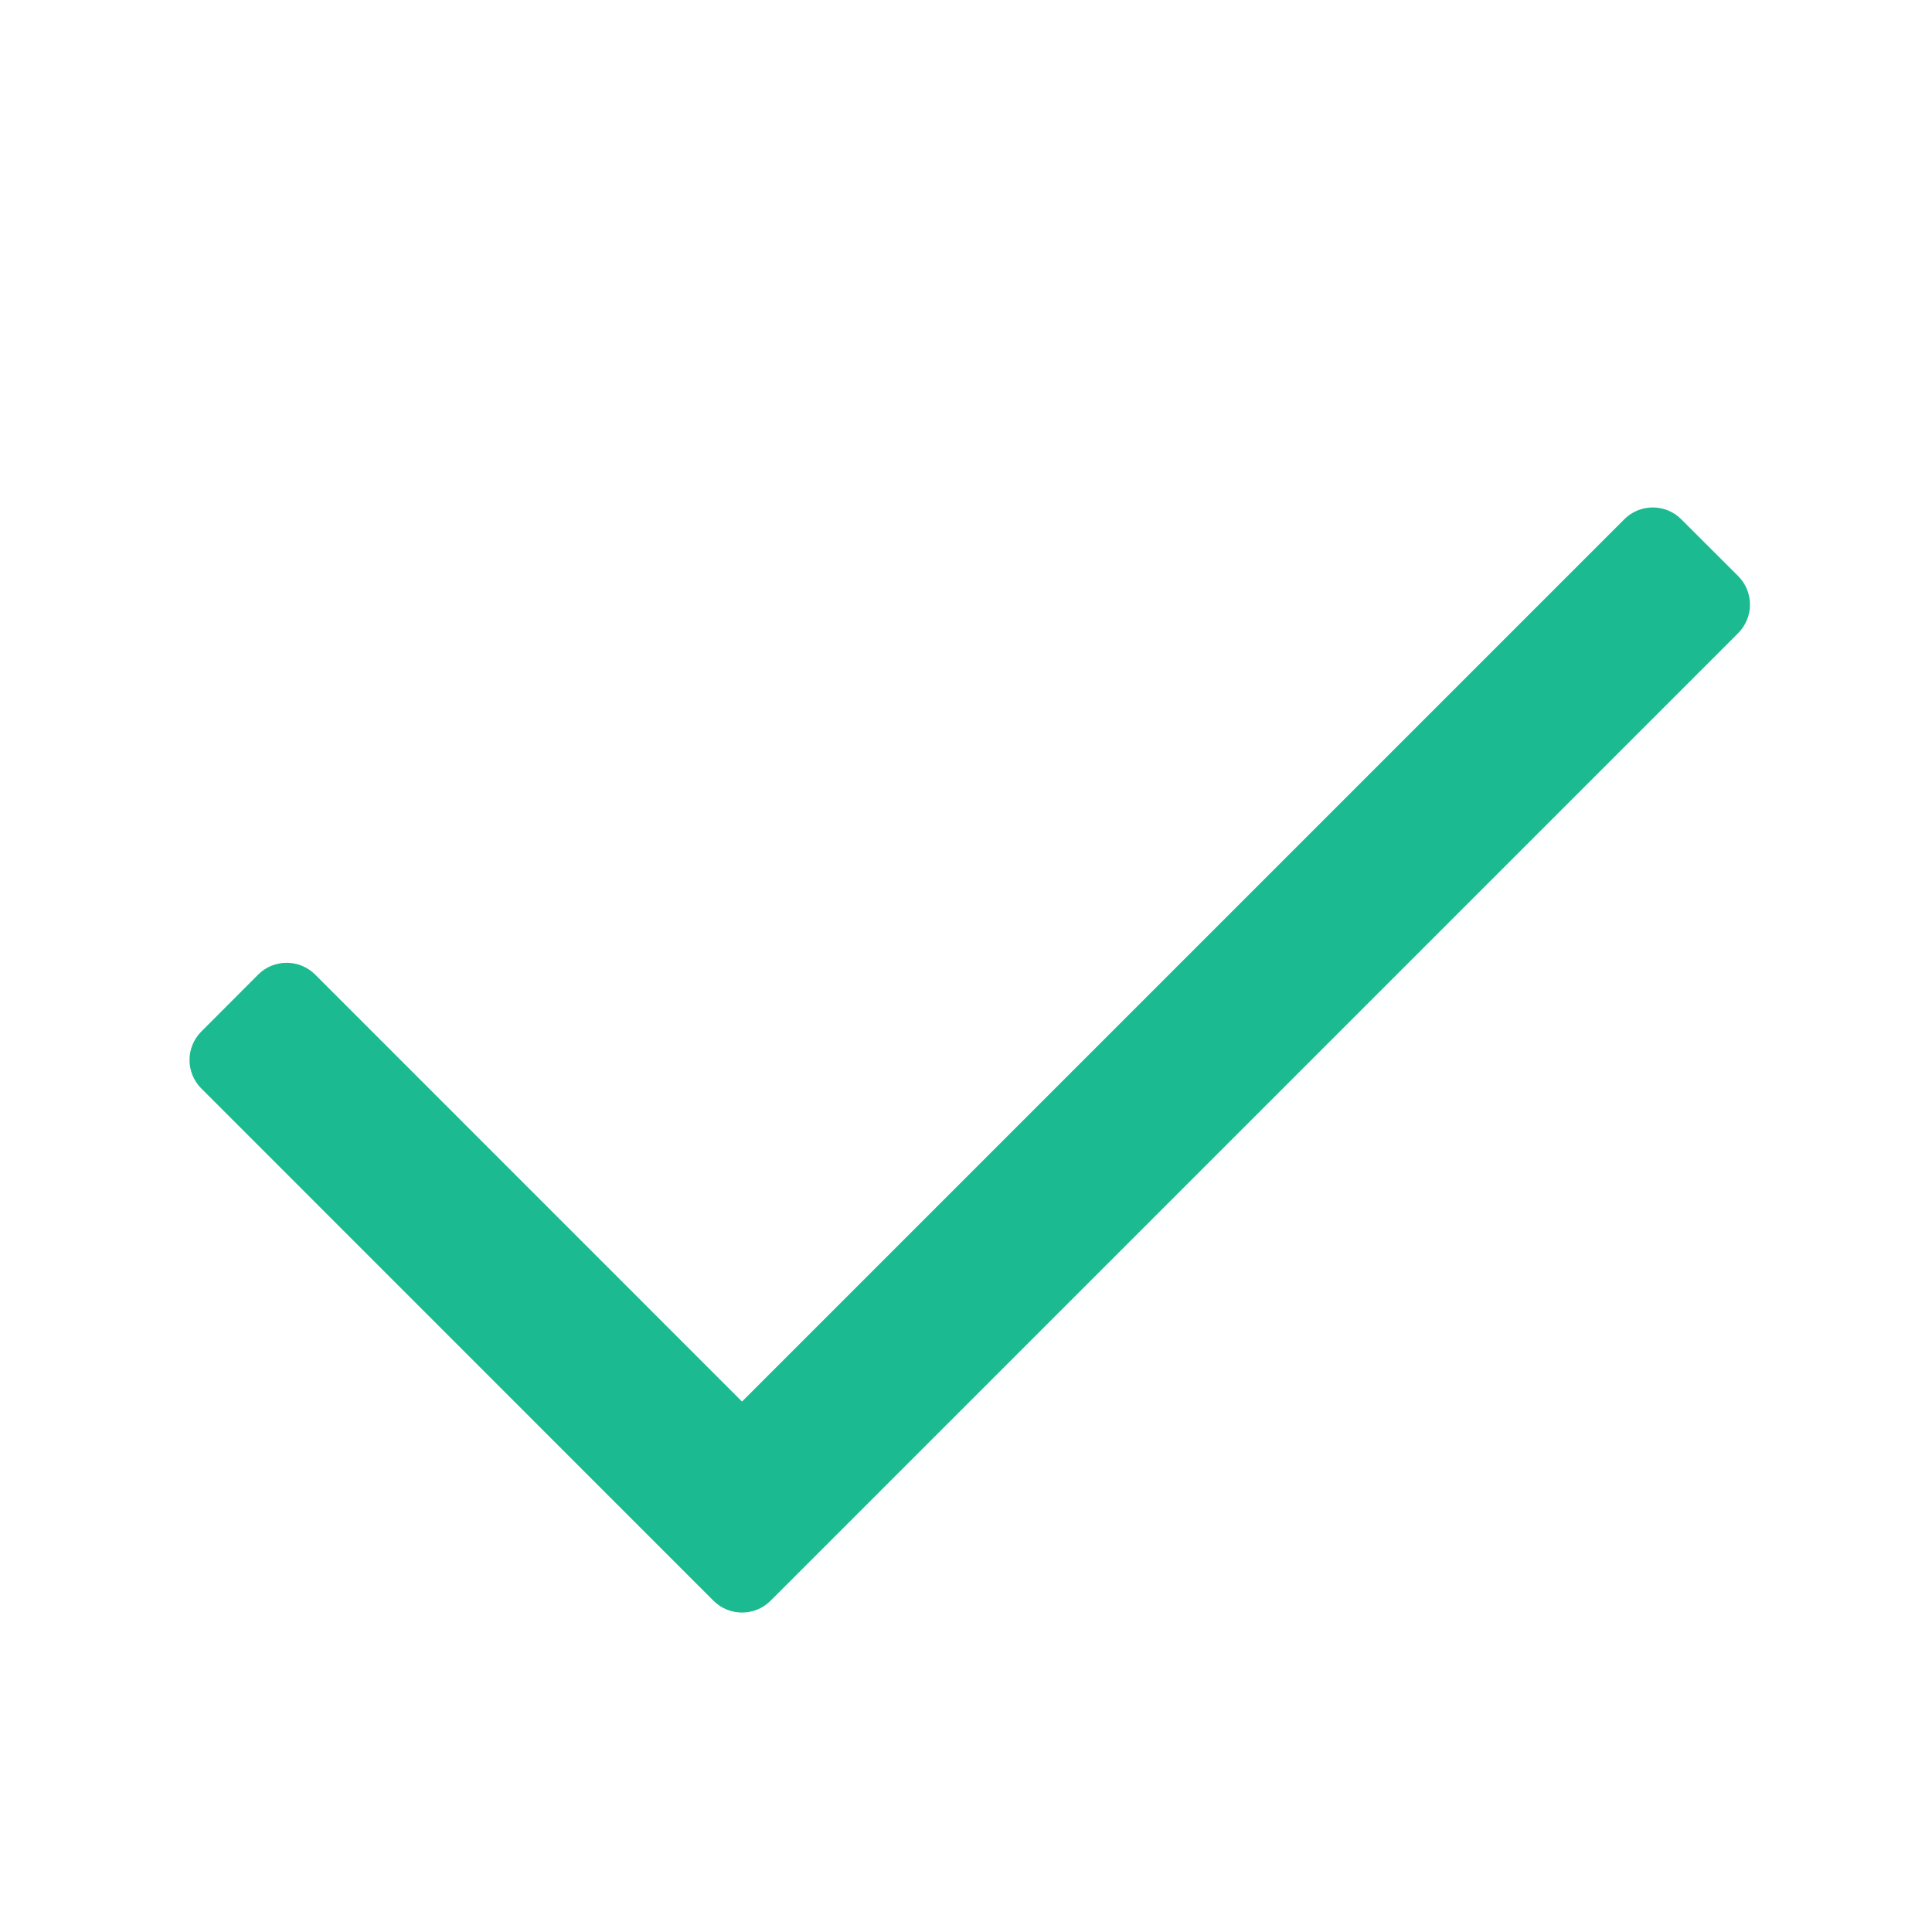
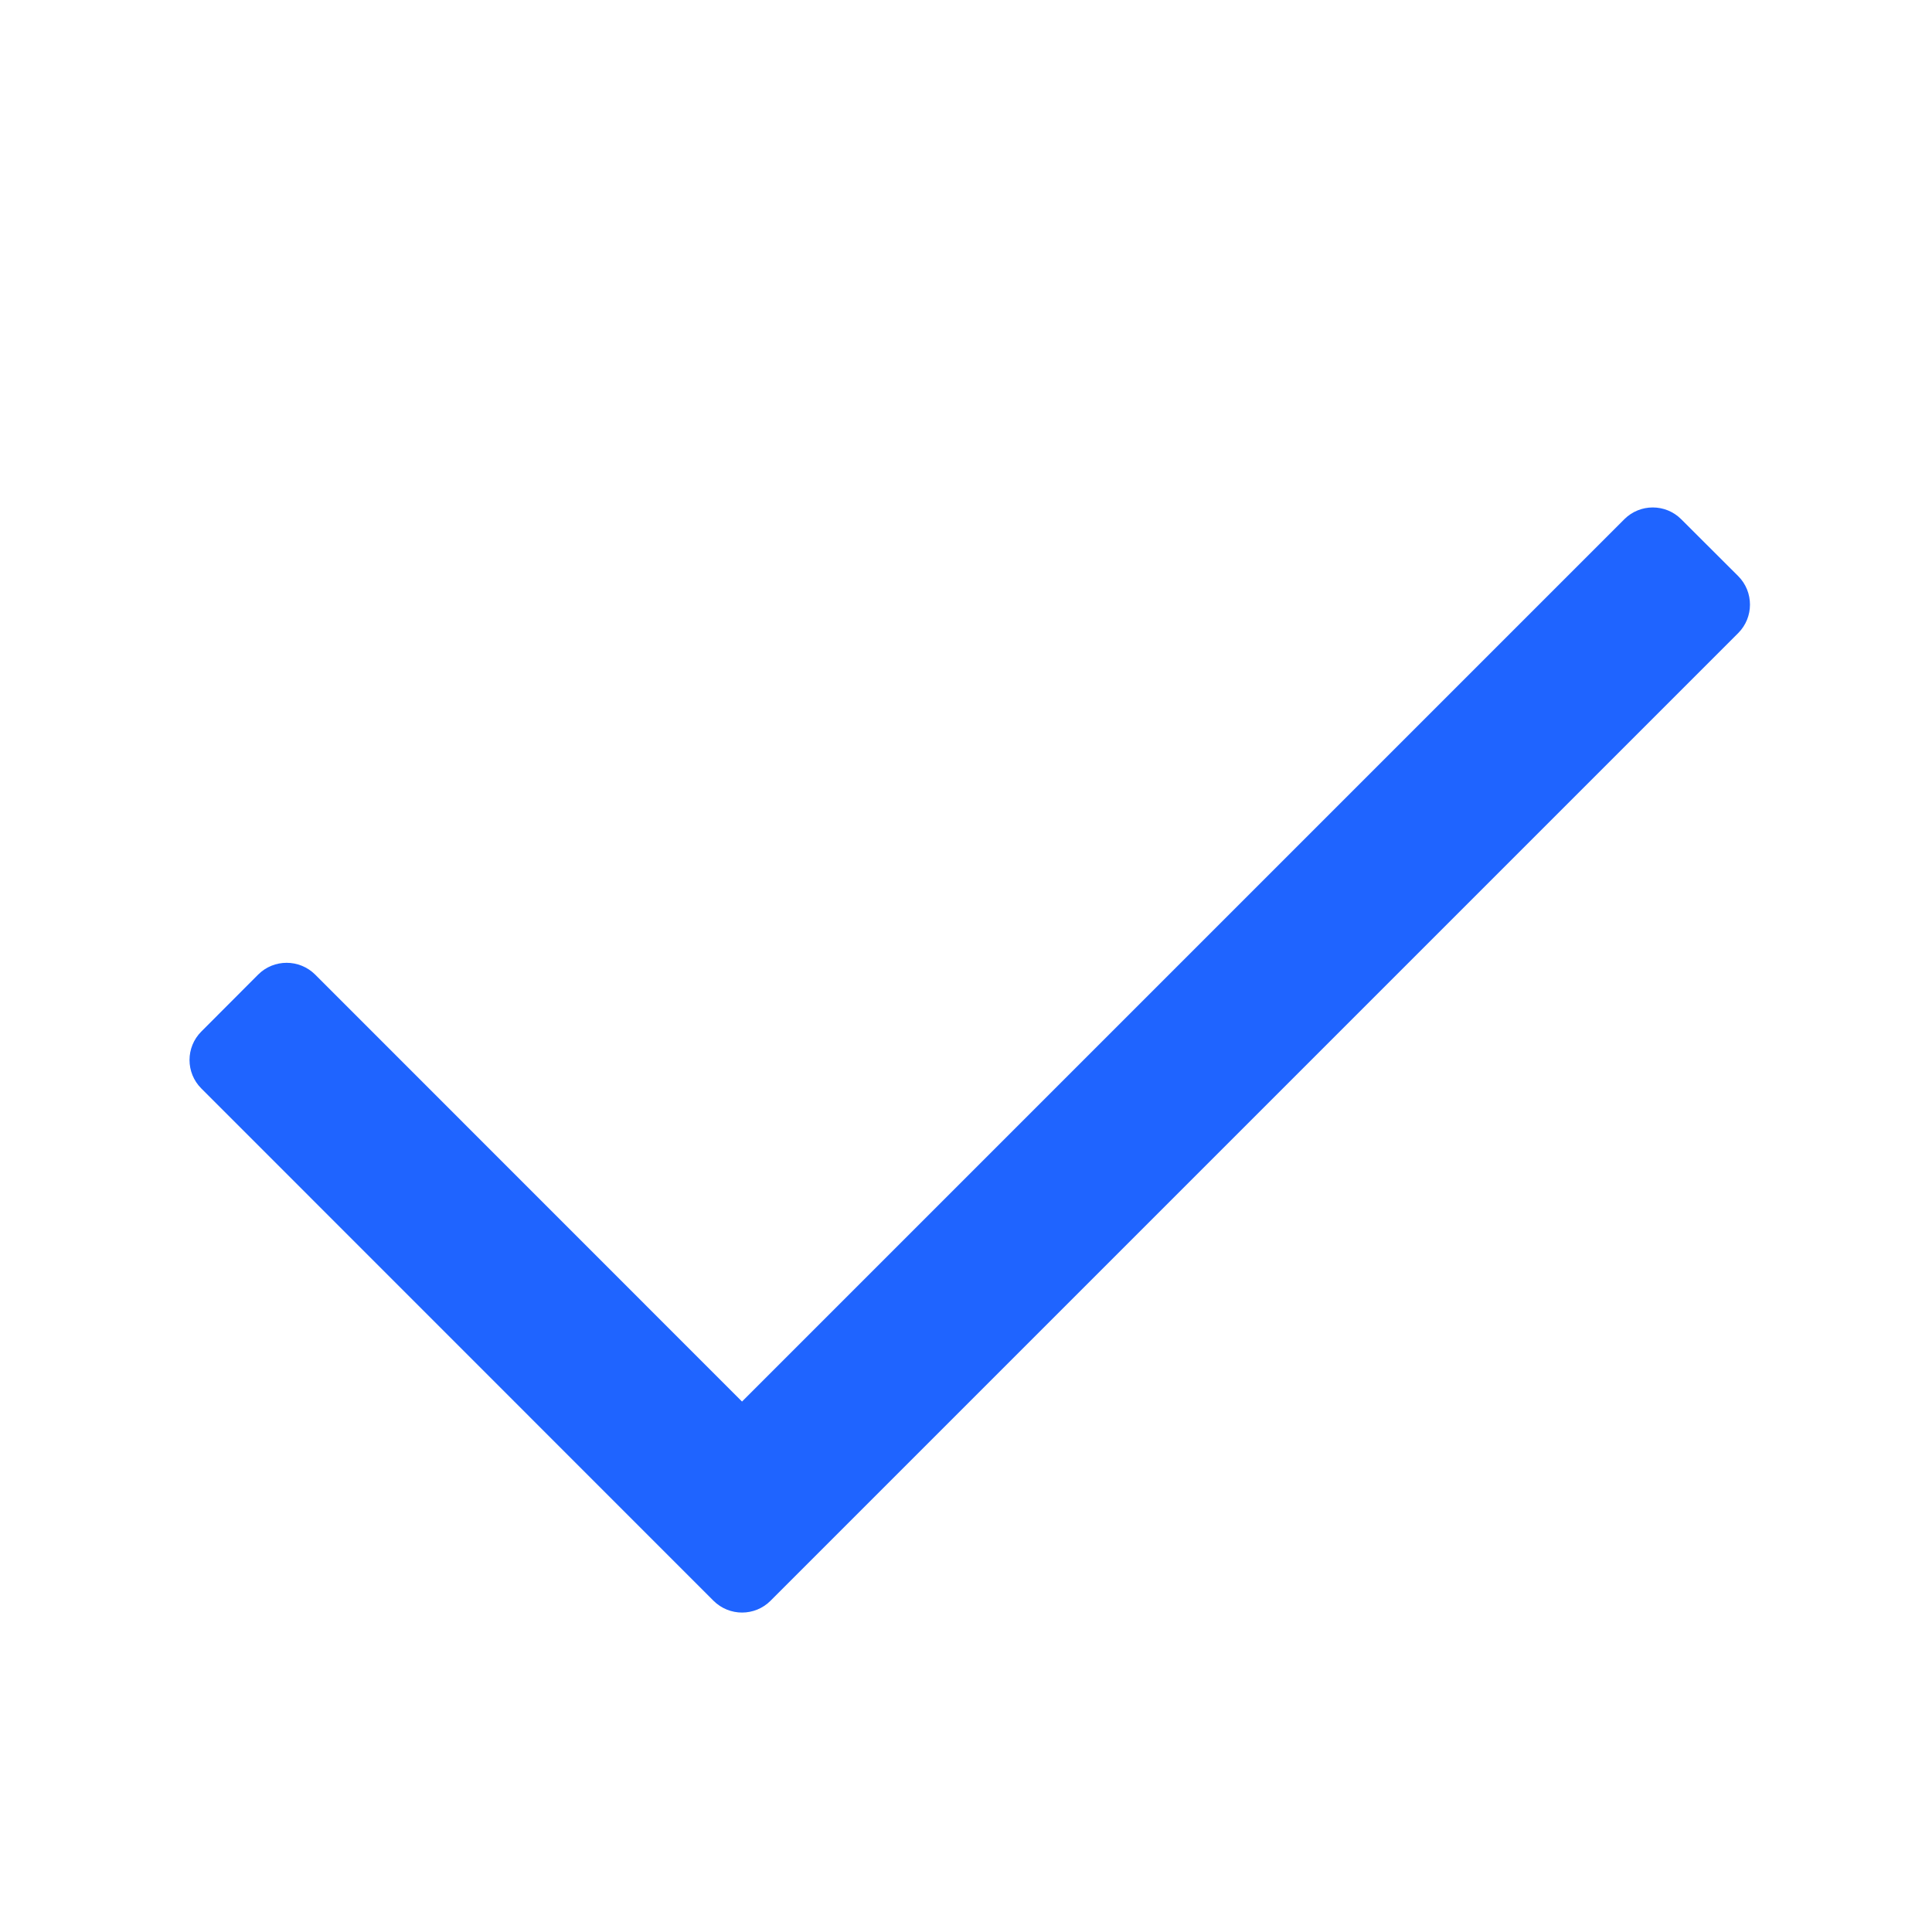
<svg xmlns="http://www.w3.org/2000/svg" width="16" height="16" viewBox="0 0 16 16" fill="none">
-   <path d="M6.145 11.607L13.452 4.3C13.582 4.17 13.793 4.17 13.923 4.3L14.395 4.771C14.525 4.901 14.525 5.113 14.395 5.243L6.381 13.257C6.251 13.387 6.04 13.387 5.909 13.257L1.667 9.014C1.537 8.884 1.537 8.673 1.667 8.543L2.138 8.071C2.268 7.941 2.479 7.941 2.61 8.071L6.145 11.607Z" fill="#1CBA90" />
+   <path d="M6.145 11.607L13.452 4.3C13.582 4.17 13.793 4.17 13.923 4.3L14.395 4.771C14.525 4.901 14.525 5.113 14.395 5.243L6.381 13.257C6.251 13.387 6.04 13.387 5.909 13.257L1.667 9.014C1.537 8.884 1.537 8.673 1.667 8.543L2.138 8.071C2.268 7.941 2.479 7.941 2.61 8.071L6.145 11.607Z" fill="#1f64ff" />
</svg>
